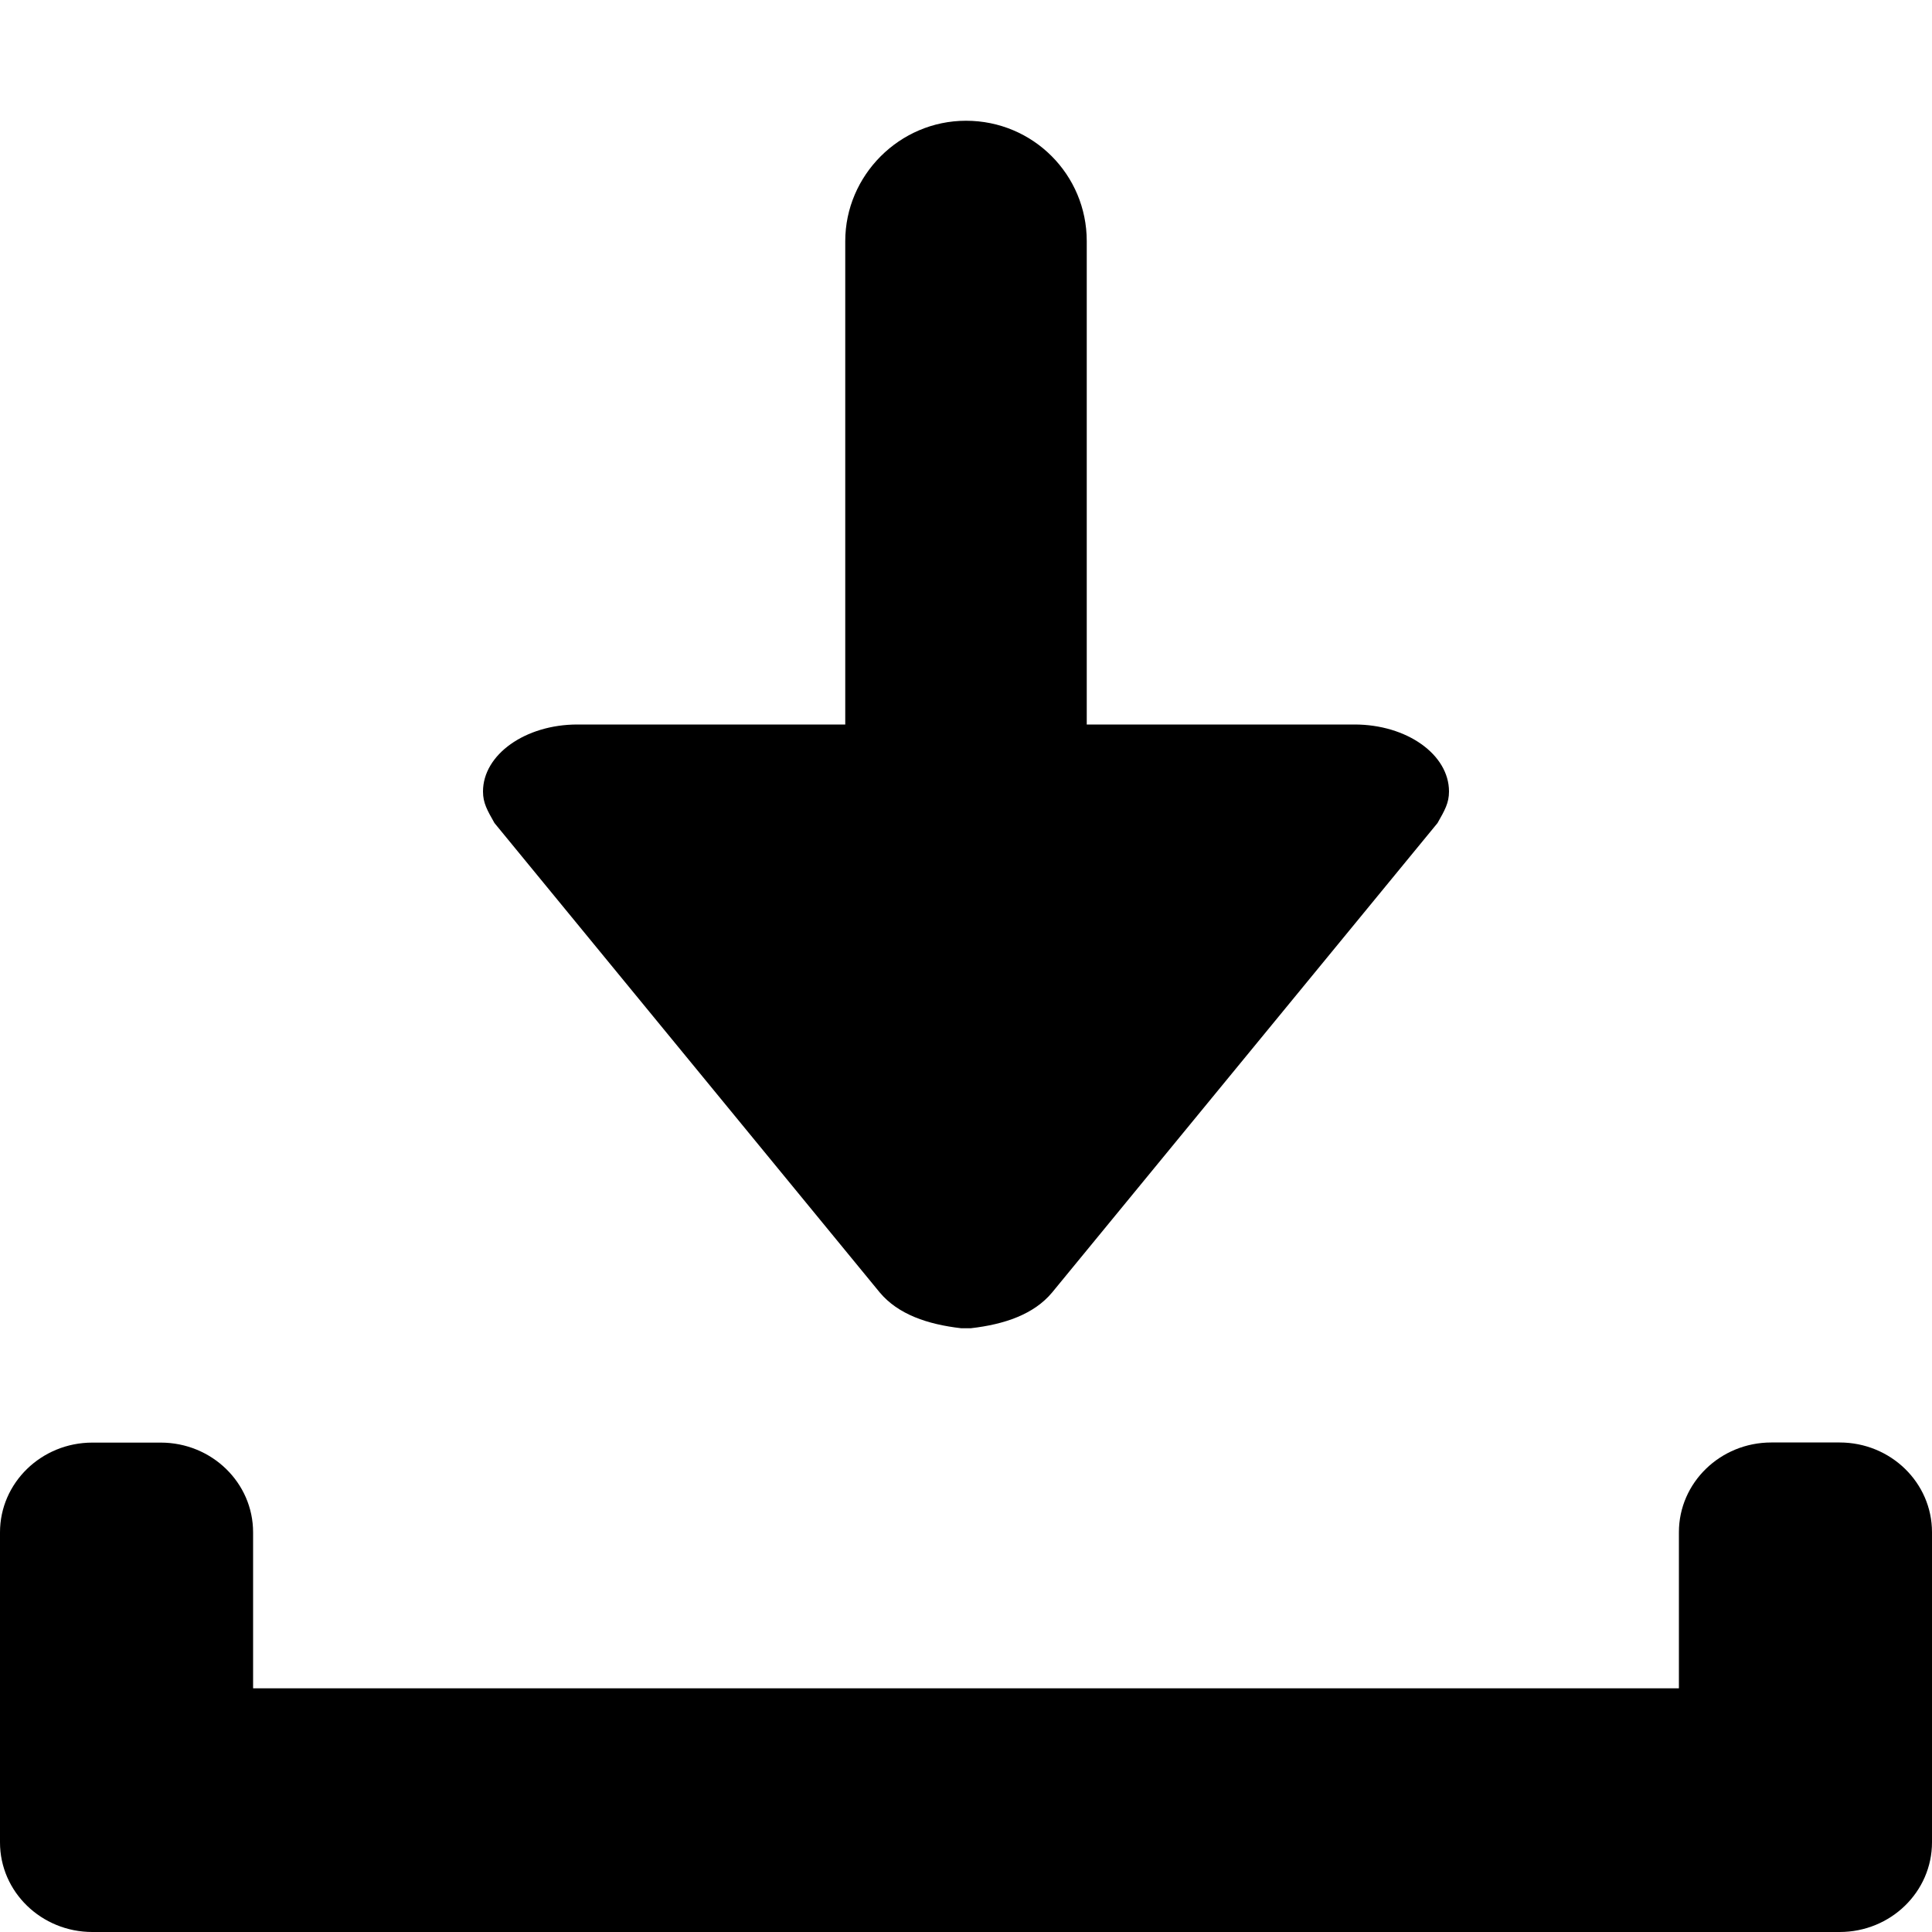
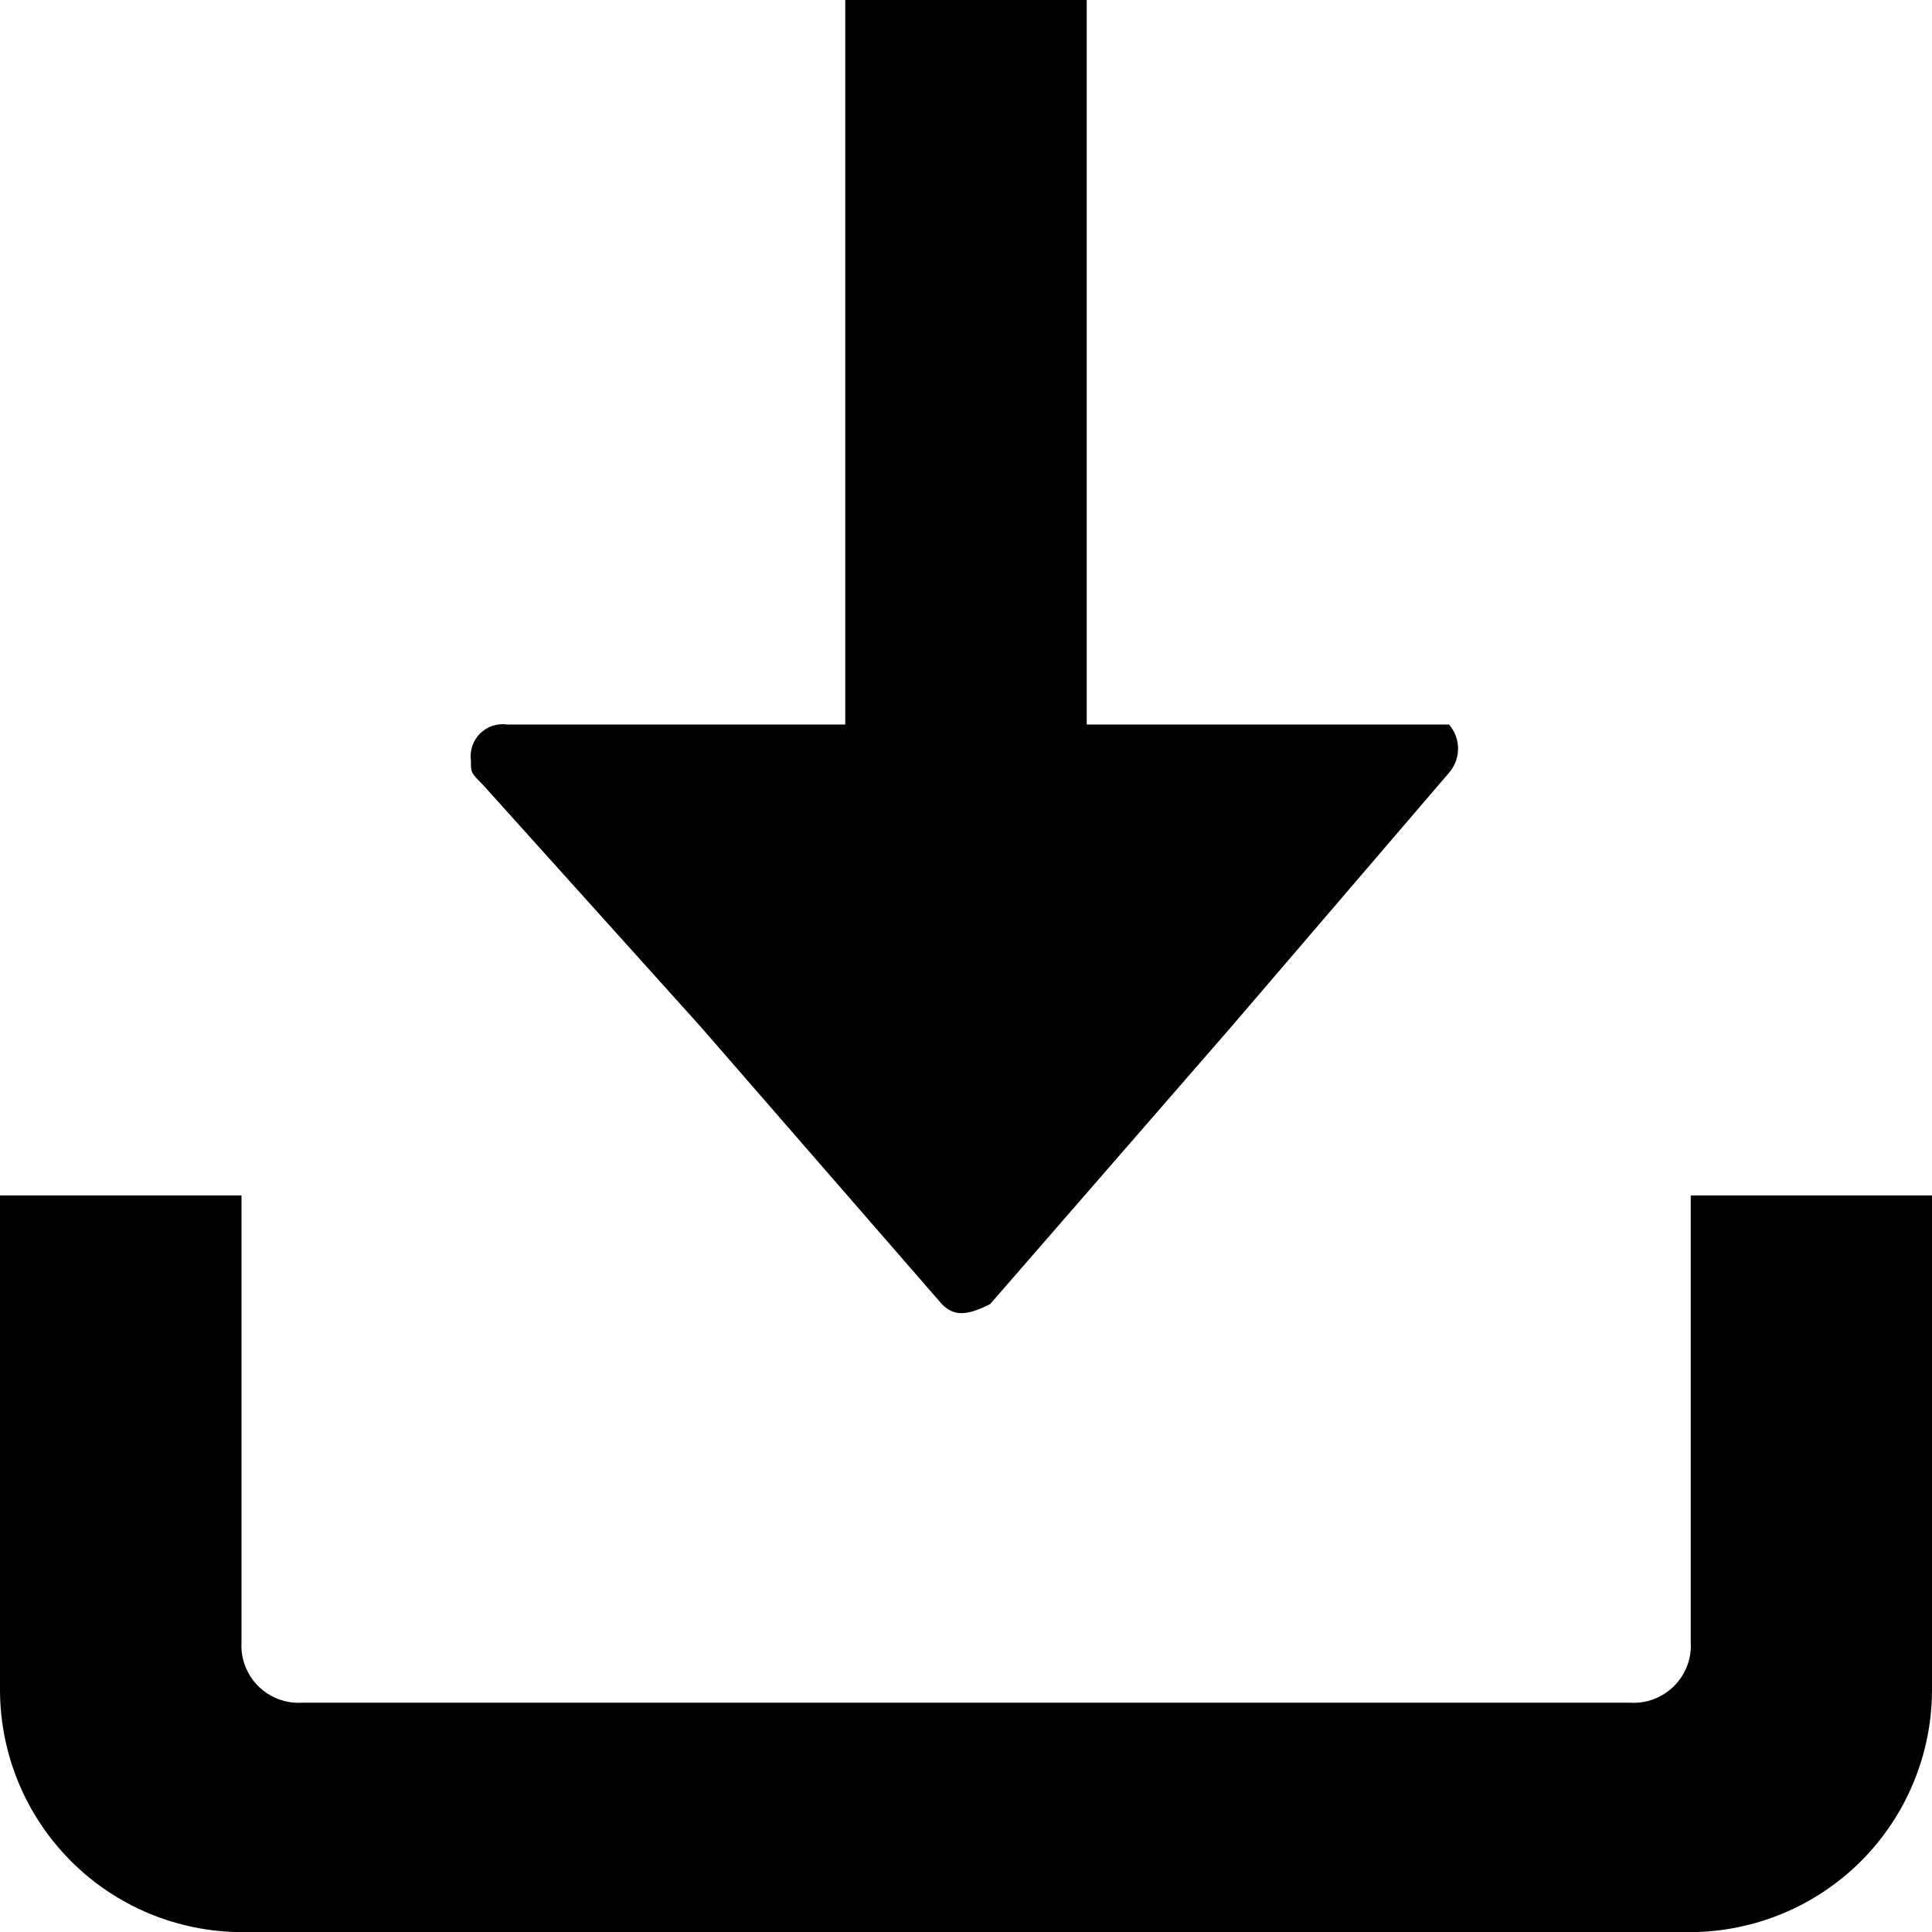
<svg xmlns="http://www.w3.org/2000/svg" id="icon-arrow-to-bottom" viewBox="0 0 16 16">
-   <path d="M13.904 12.689c0-.41.343-.743.765-.743h.566c.423 0 .765.333.765.743v2.568c0 .41-.342.743-.765.743H.765C.343 16 0 15.668 0 15.258v-2.568c0-.41.343-.743.765-.743h.566c.423 0 .765.333.765.743v1.292h11.808v-1.292zM11.905 6.816l-3.192 3.888c-.151.181-.394.264-.674.296h-.078c-.28-.032-.523-.115-.675-.296L4.095 6.816C4.035 6.71 4 6.65 4 6.555 4 6.249 4.35 6 4.782 6H7V1.997C7 1.454 7.448 1 8 1c.556 0 1 .447 1 .997V6h2.218c.432 0 .782.248.782.555 0 .095-.035.155-.095.261z" fill-rule="evenodd" />
+   <path d="M5.8 8.5L4 6.5c-.1-.1-.1-.1-.1-.2-.006-.041-.002-.082.011-.121.013-.039.035-.075.064-.104.029-.029.065-.051.104-.064C4.118 5.998 4.159 5.994 4.2 6H7V0h2v6h3c.048.055.075.126.075.2s-.027.145-.075.2l-1.8 2.1-2 2.3c-.2.1-.3.1-.4 0l-2-2.3zM14 9.9h2V14c-.002.53-.213 1.038-.588 1.413-.375.375-.883.586-1.413.588H2c-.53-.002-1.038-.213-1.412-.588C.213 15.038.002 14.53 0 14V9.9h2v3.7c-.004.067.006.134.03.196s.06.119.108.167c.047.047.104.084.167.108.063.024.129.034.196.03h11c.067.004.134-.006.196-.03s.119-.06.167-.108c.047-.047.084-.104.108-.167.024-.062.034-.129.03-.196V9.9z" fill-rule="nonzero" />
</svg>
